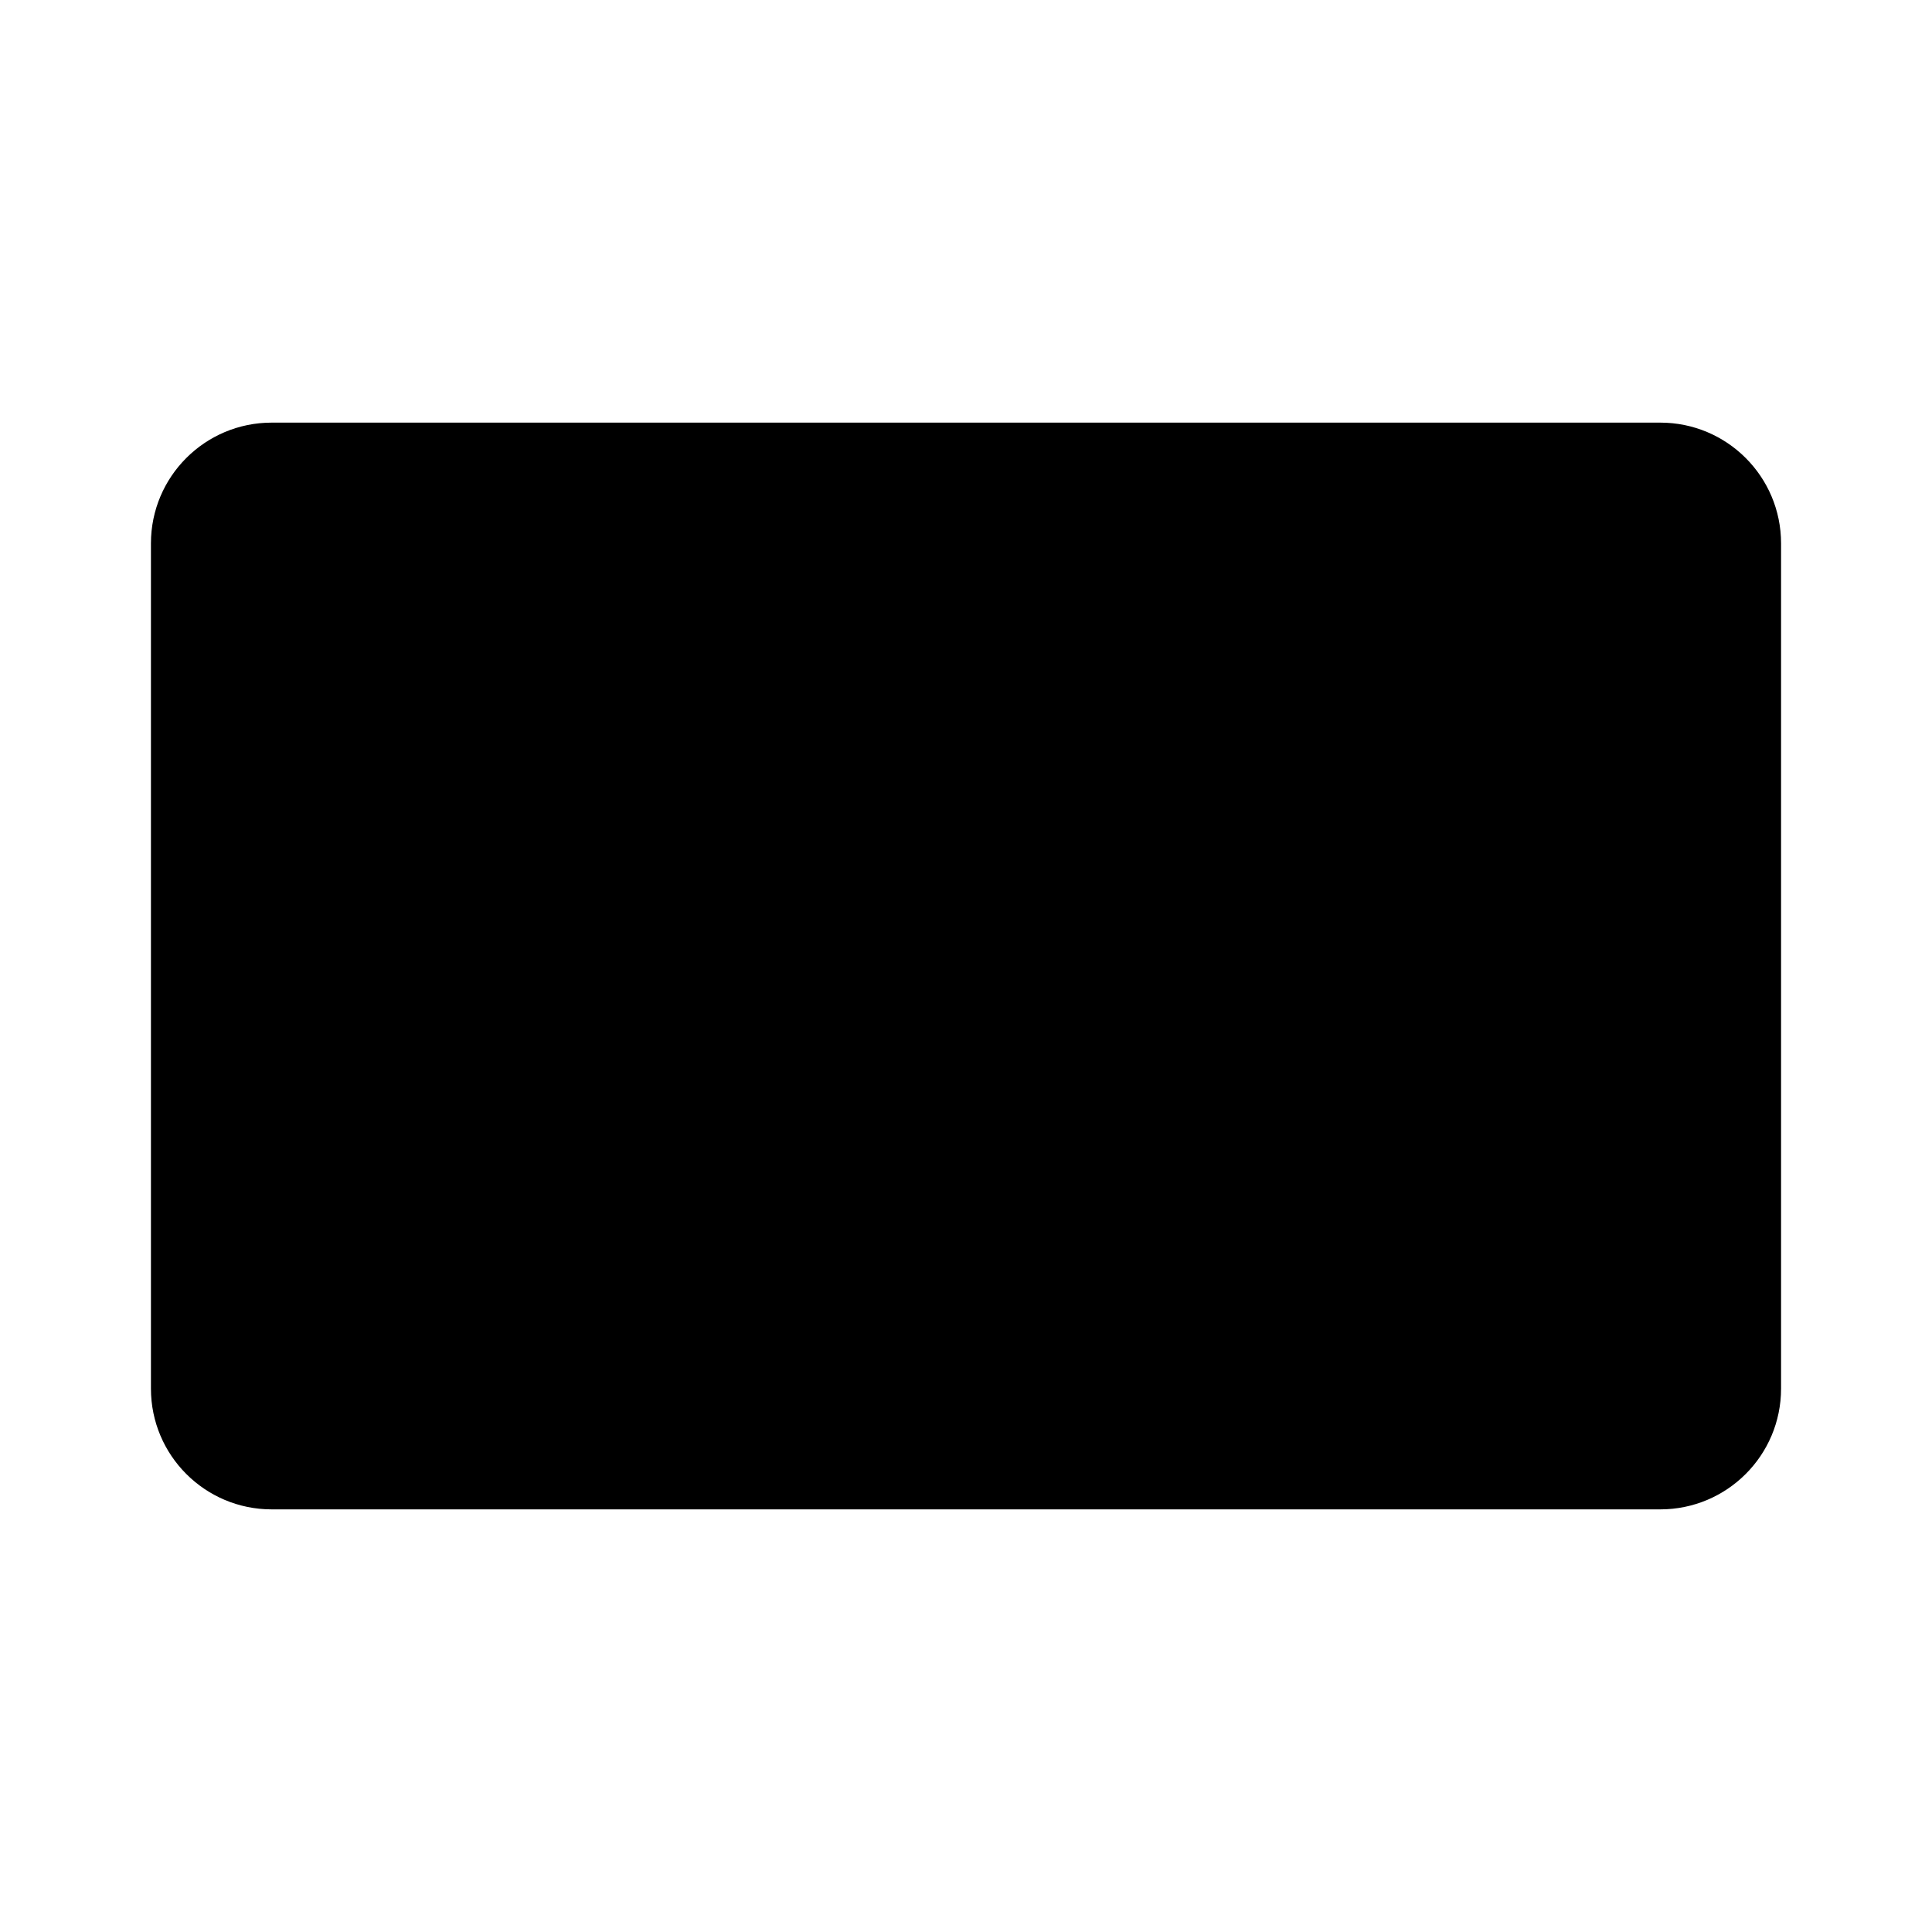
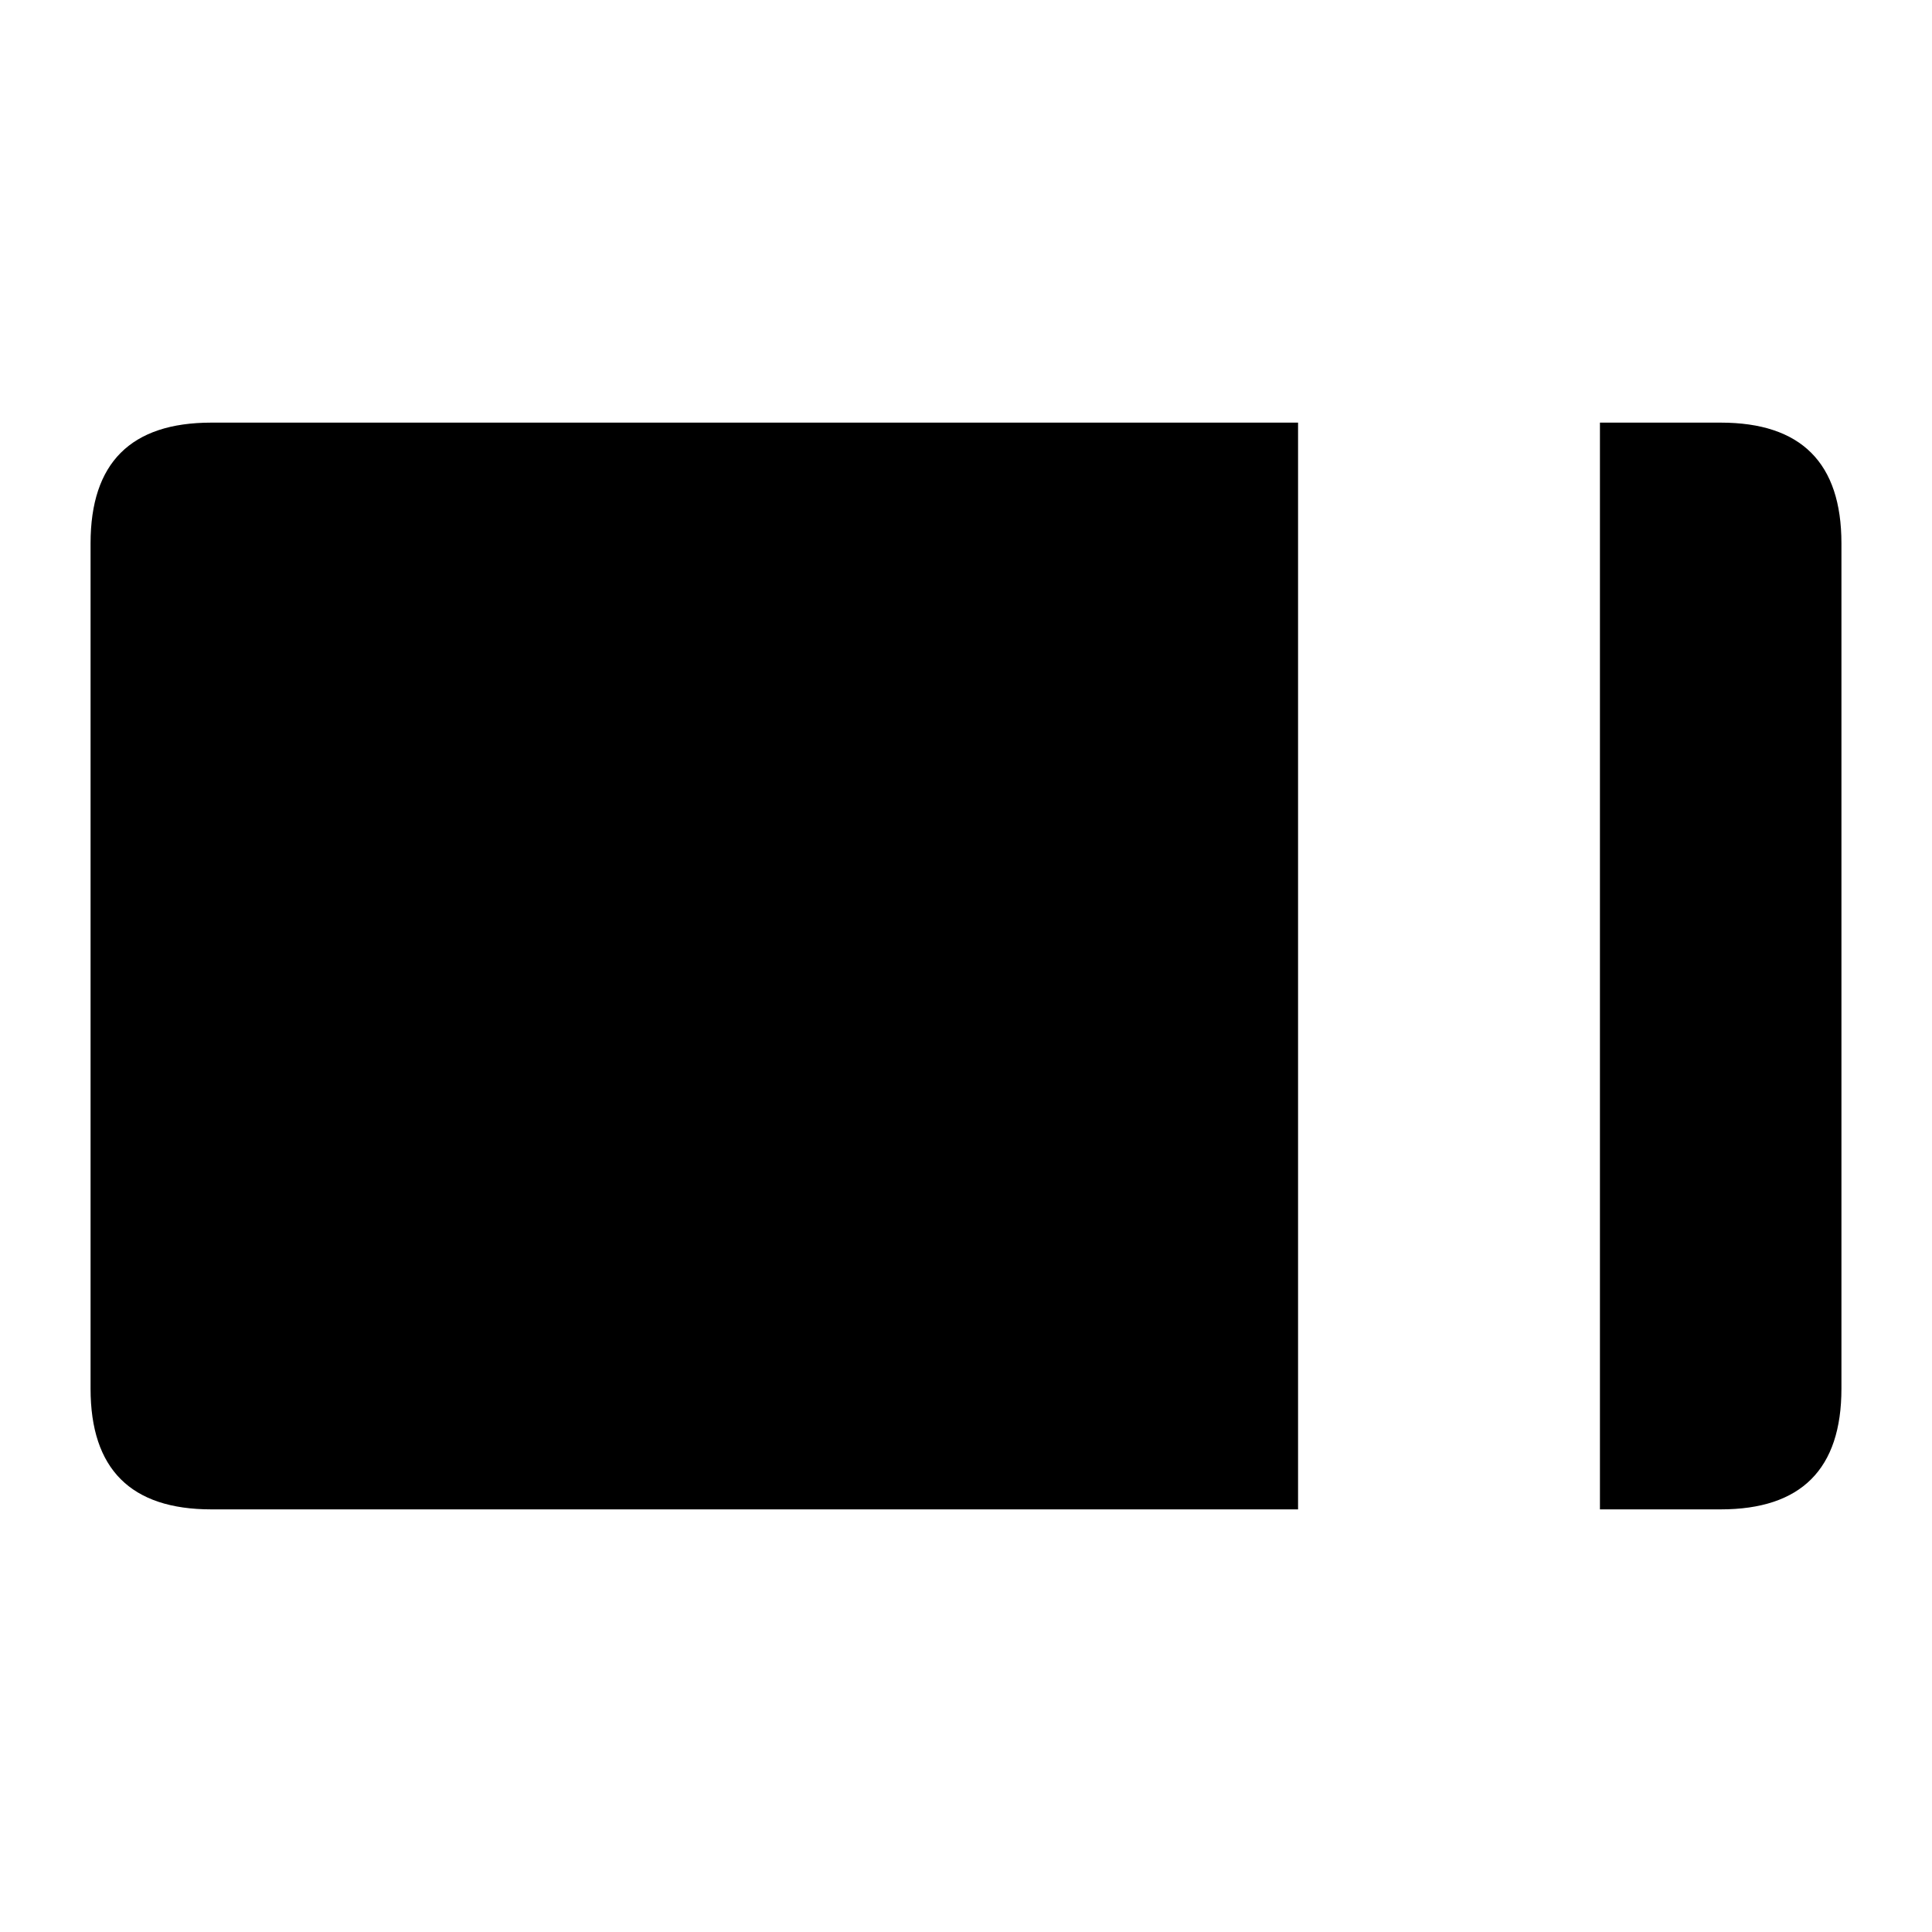
<svg xmlns="http://www.w3.org/2000/svg" width="512" height="512" viewBox="0 0 512 512">
-   <rect x="40" y="112" width="432" height="288" rx="32" />
-   <path d="M104 320L152 200Q160 184 168 200L216 320M124 272H196" stroke-linecap="round" />
-   <path d="M304 168H384M344 168V344M304 344H384" stroke-linecap="round" />
+   <path d="M344 112H56Q24 112 24 144V368Q24 400 56 400H344 M424 112H456Q488 112 488 144V368Q488 400 456 400H424" />
+   <path d="M120 324L180 200Q192 176 204 200L264 324 M144 276H240" />
+   <path d="M352 72H416 M384 72V440 M352 440H416" />
</svg>
